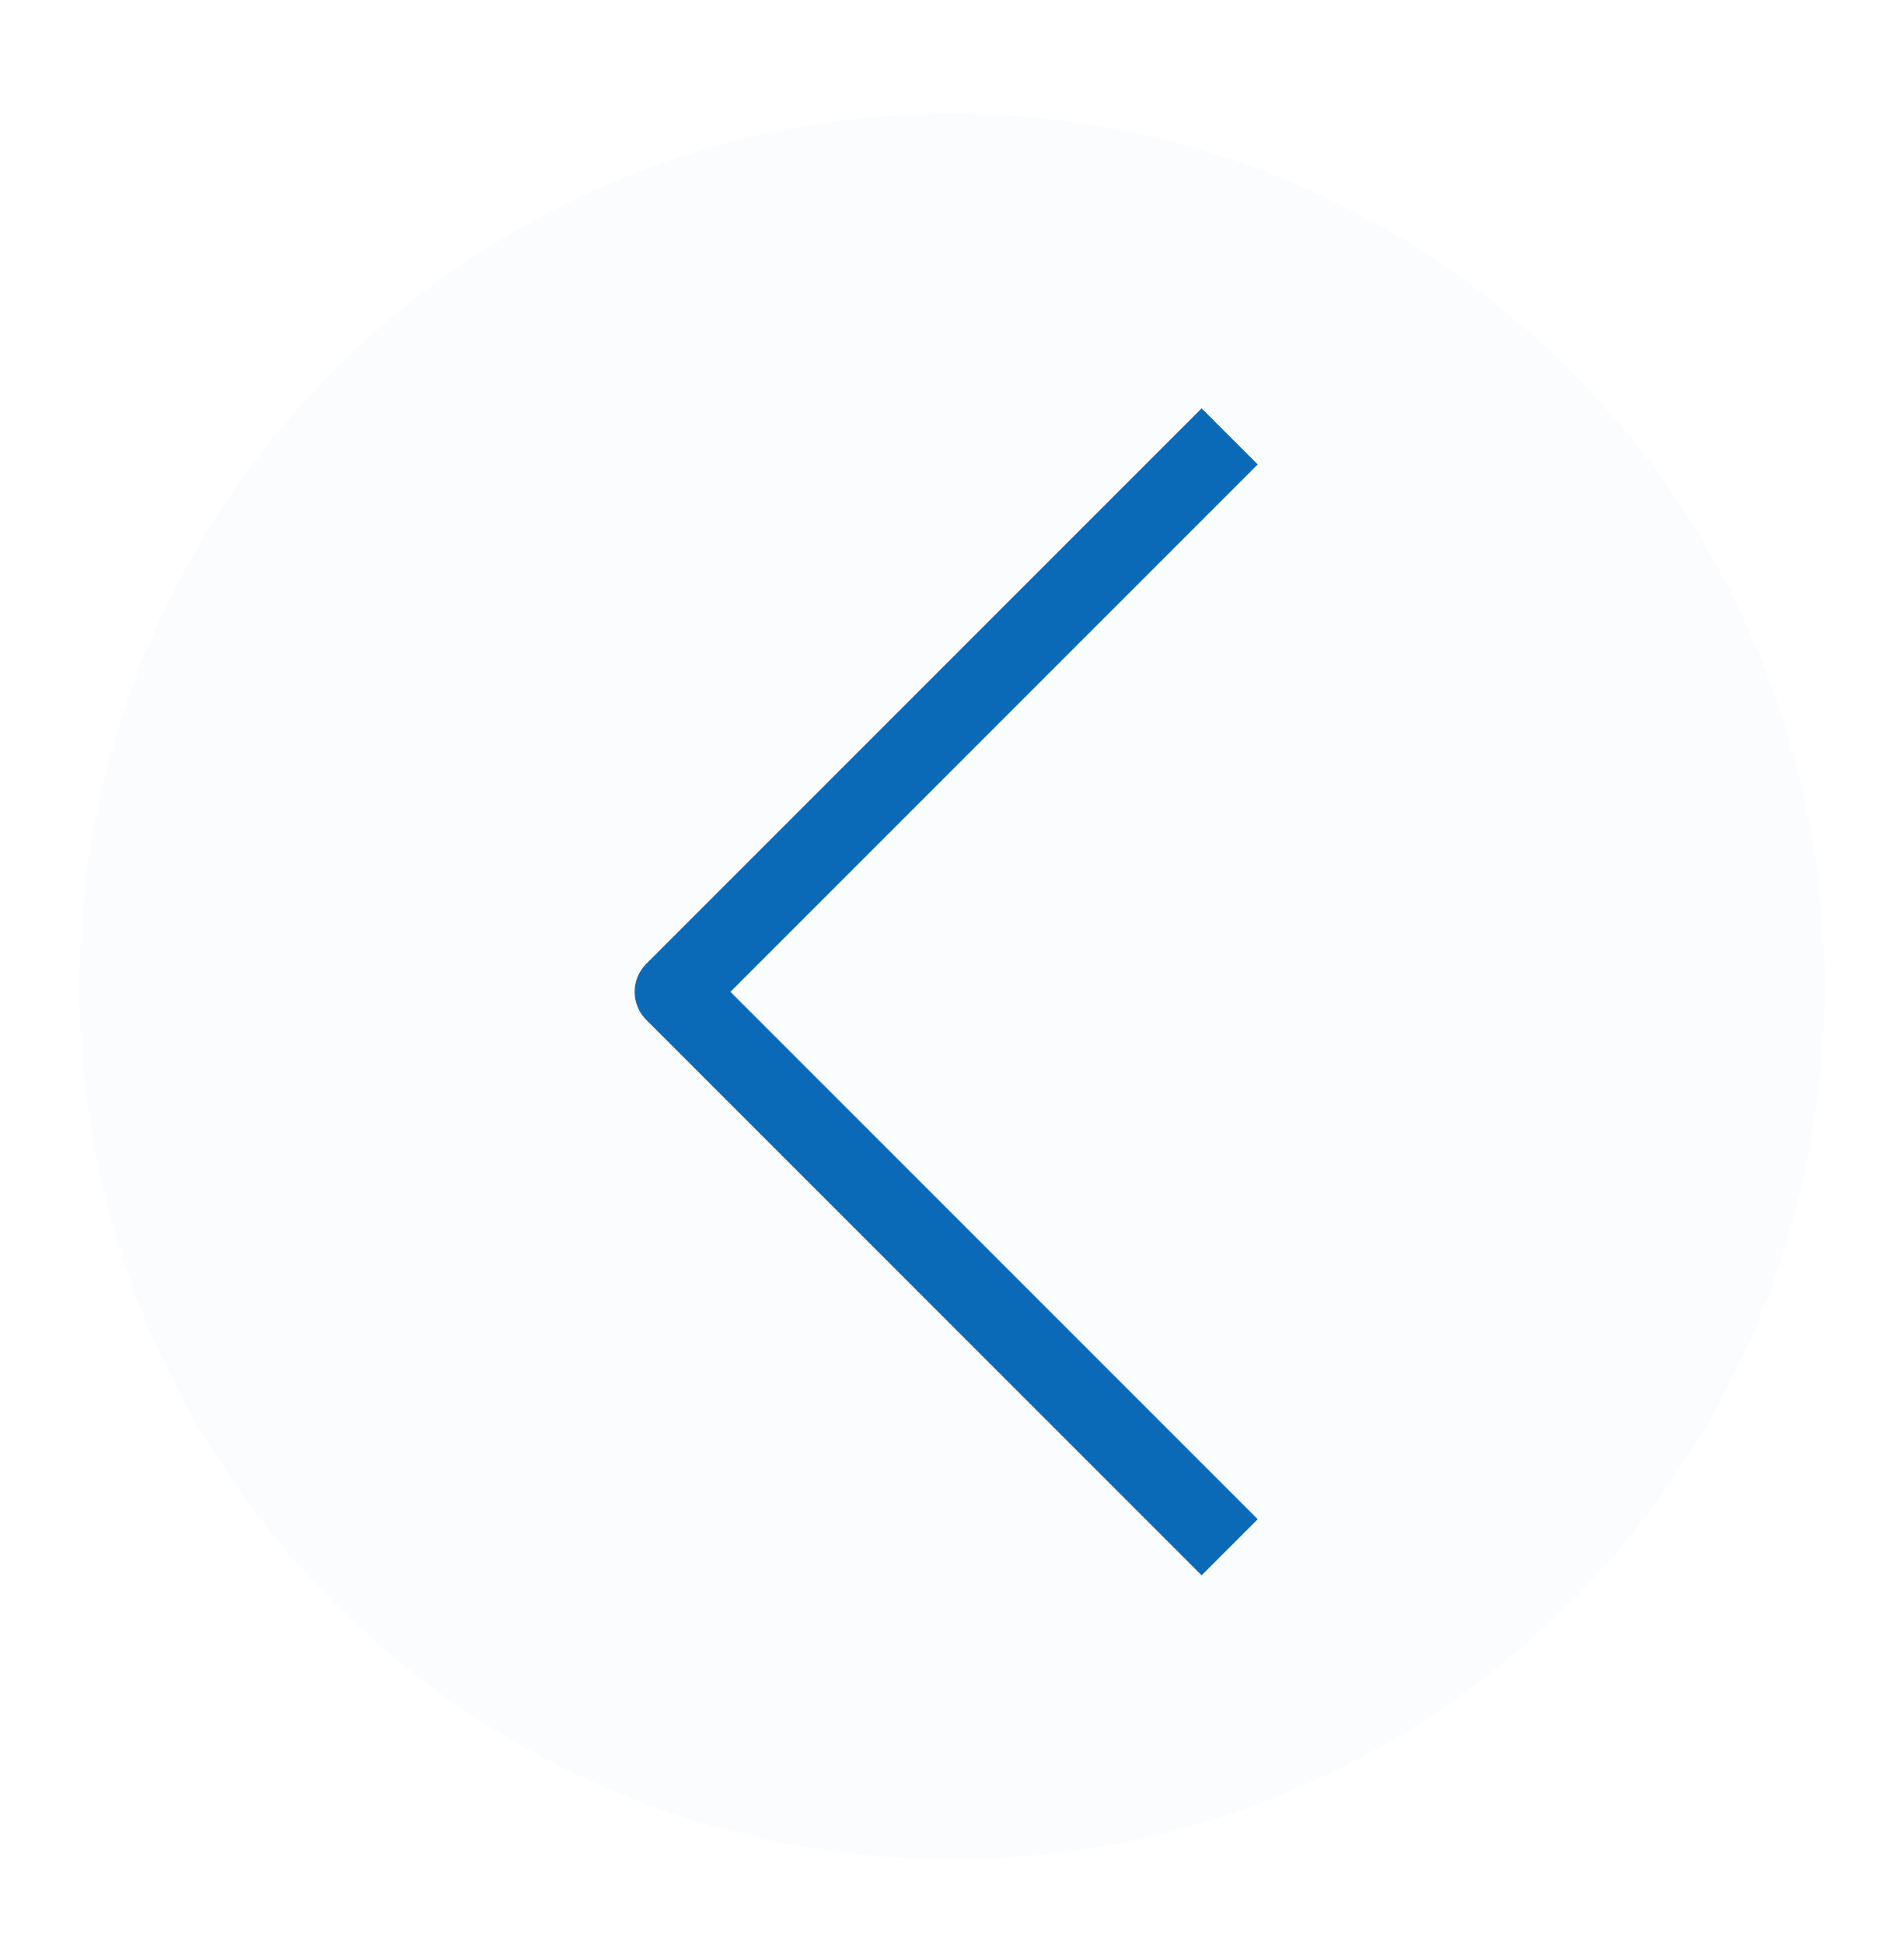
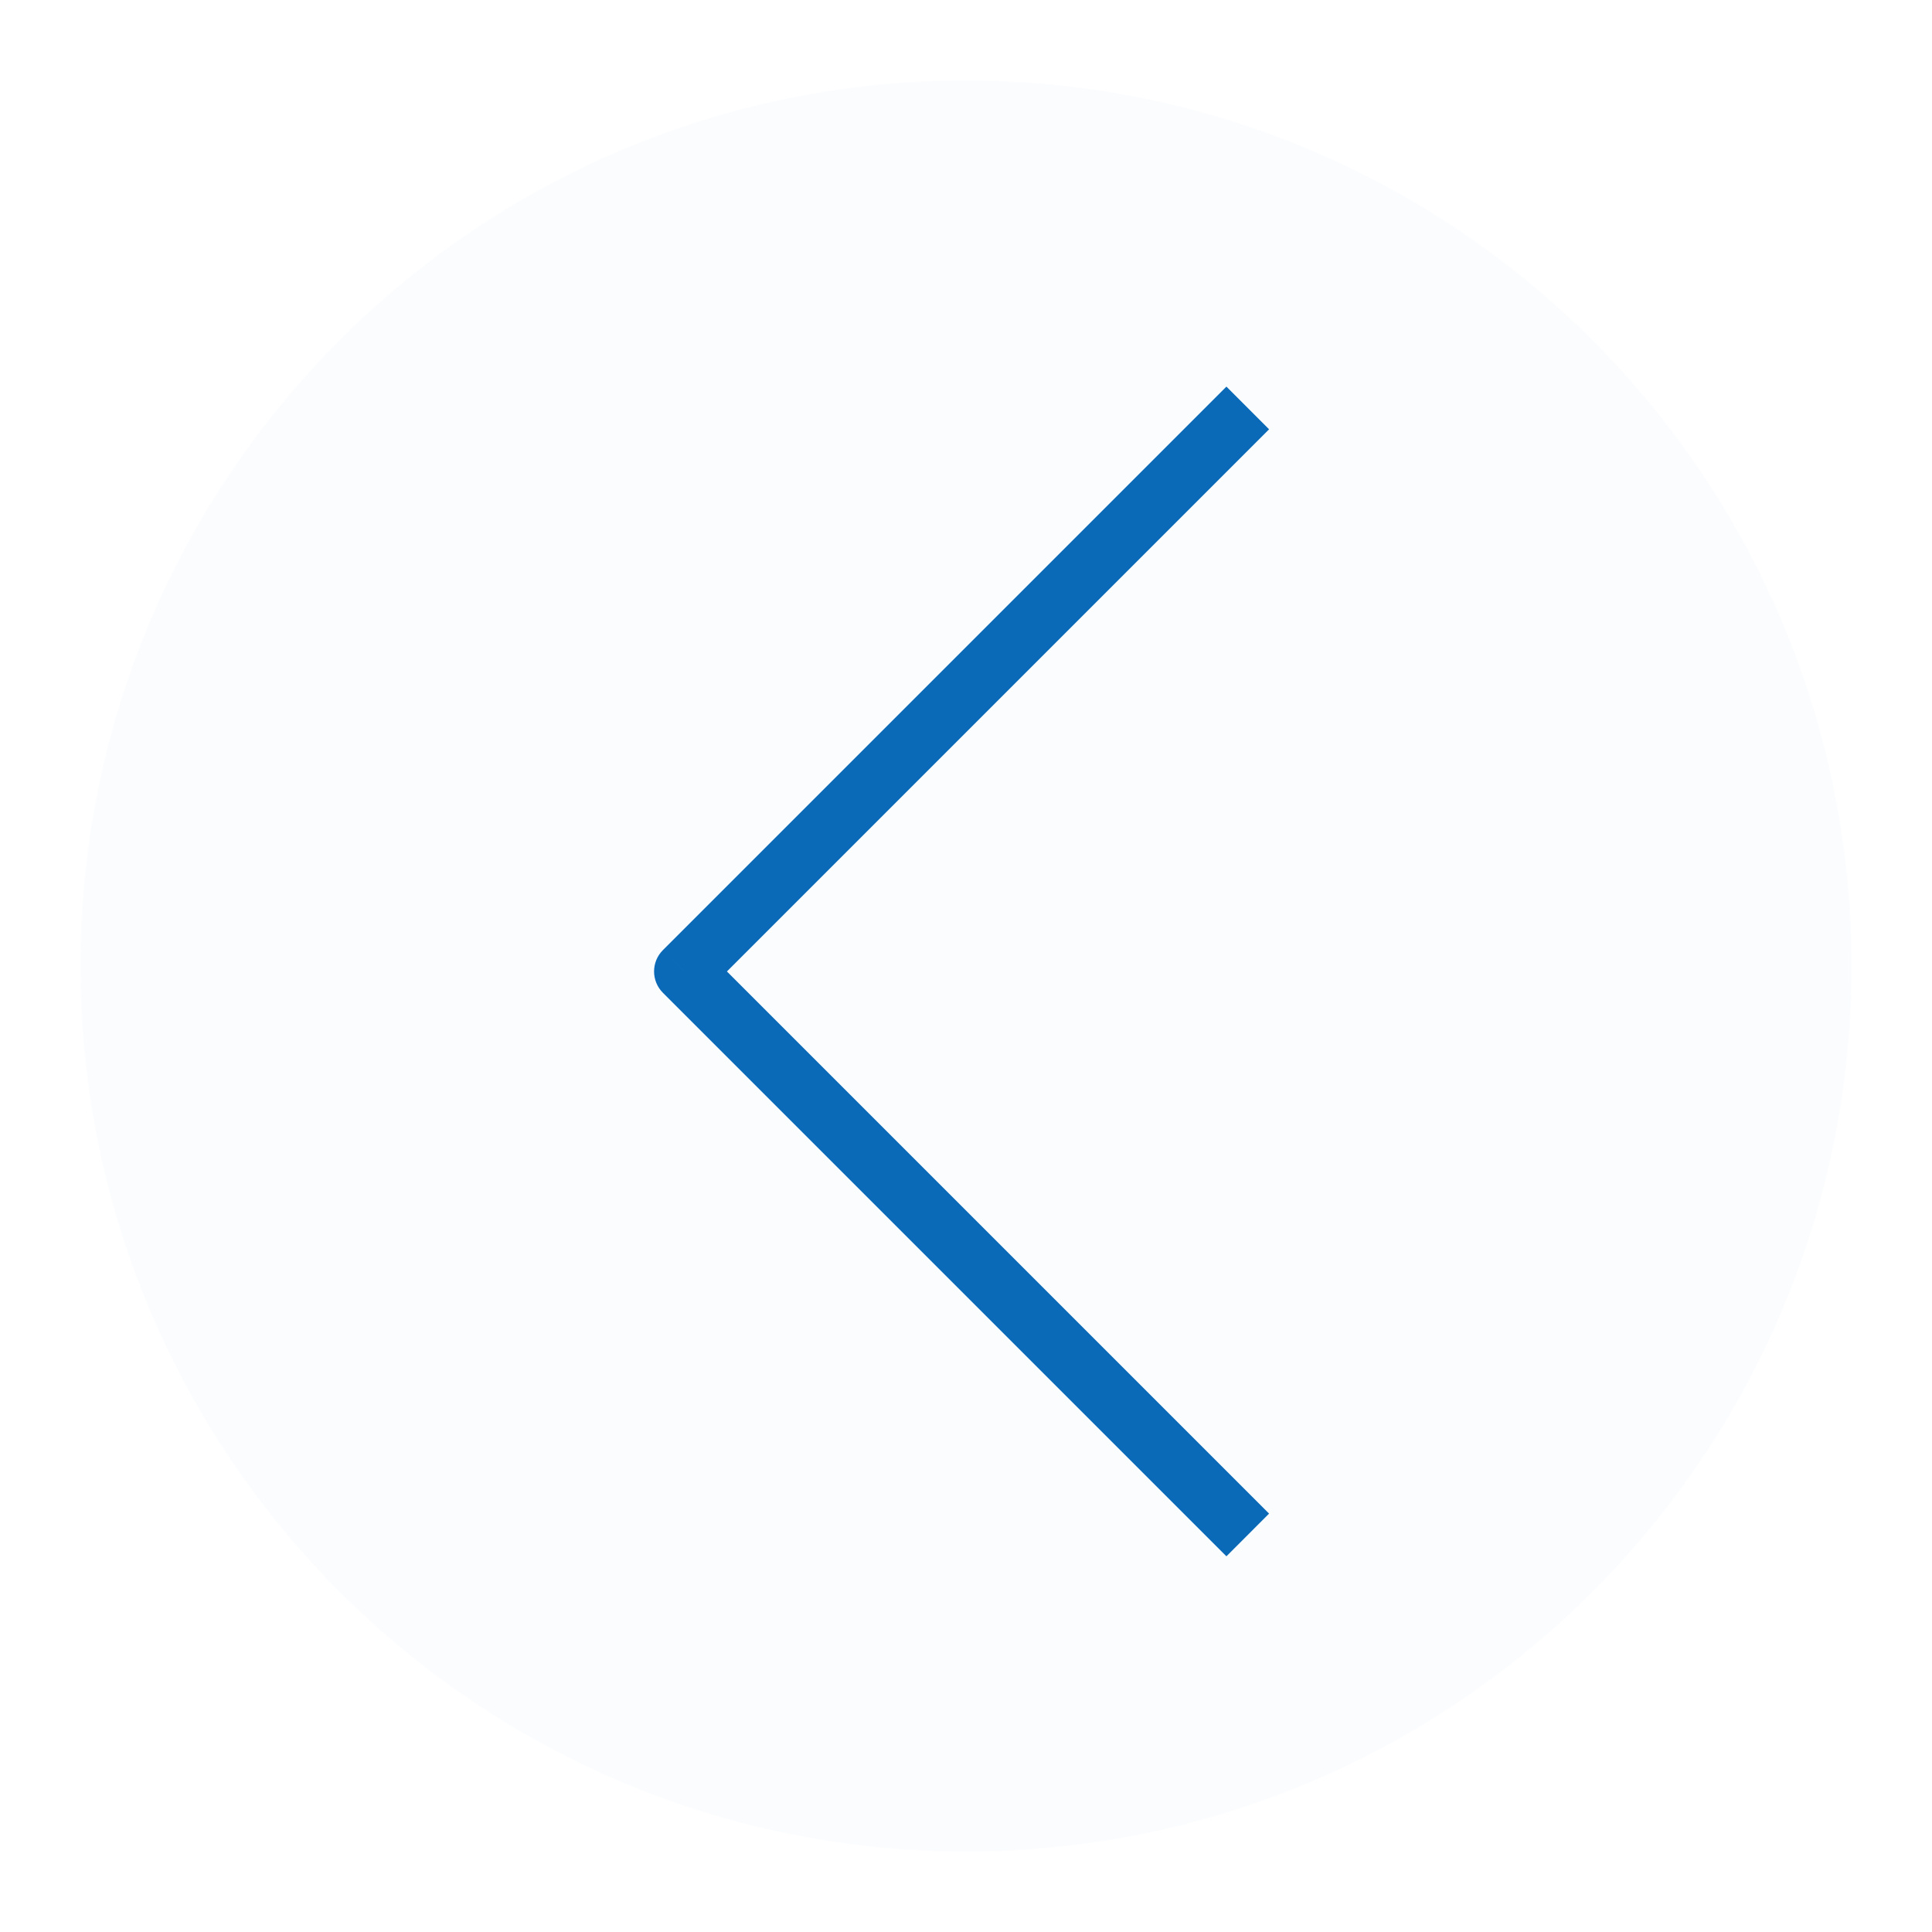
- <svg xmlns="http://www.w3.org/2000/svg" width="48" height="49" viewBox="0 0 48 49" fill="none" class="svg__icon-caret-circle-left">
-   <circle opacity=".2" cx="24" cy="24.864" r="22" fill="#EAF2FB" class="svg__fill--primary-blue-01" />
-   <path d="m17 25-.707.707c-.391-.391-.391-1.024 0-1.414L17 25Zm-.707-.707 14-14 1.414 1.414-14 14-1.414-1.414Zm1.414 0 14 14-1.414 1.414-14-14 1.414-1.414Z" fill="#0B6AB7" class="svg__fill--primary-blue-03" />
+ <svg xmlns="http://www.w3.org/2000/svg" width="48" height="48" viewBox="0 0 48 48" fill="none" class="svg__icon-caret-circle-left">
+   <circle opacity="0.2" cx="24" cy="24" r="22" fill="#EAF2FB" class="svg__fill--primary-blue-01" />
+   <path d="M17 24.136L16.47 24.666C16.177 24.373 16.177 23.898 16.47 23.605L17 24.136ZM16.47 23.605L30.47 9.605L31.53 10.666L17.53 24.666L16.47 23.605ZM17.53 23.605L31.53 37.605L30.47 38.666L16.47 24.666L17.53 23.605Z" fill="#0B6AB7" class="svg__fill--primary-blue-03" />
</svg>
